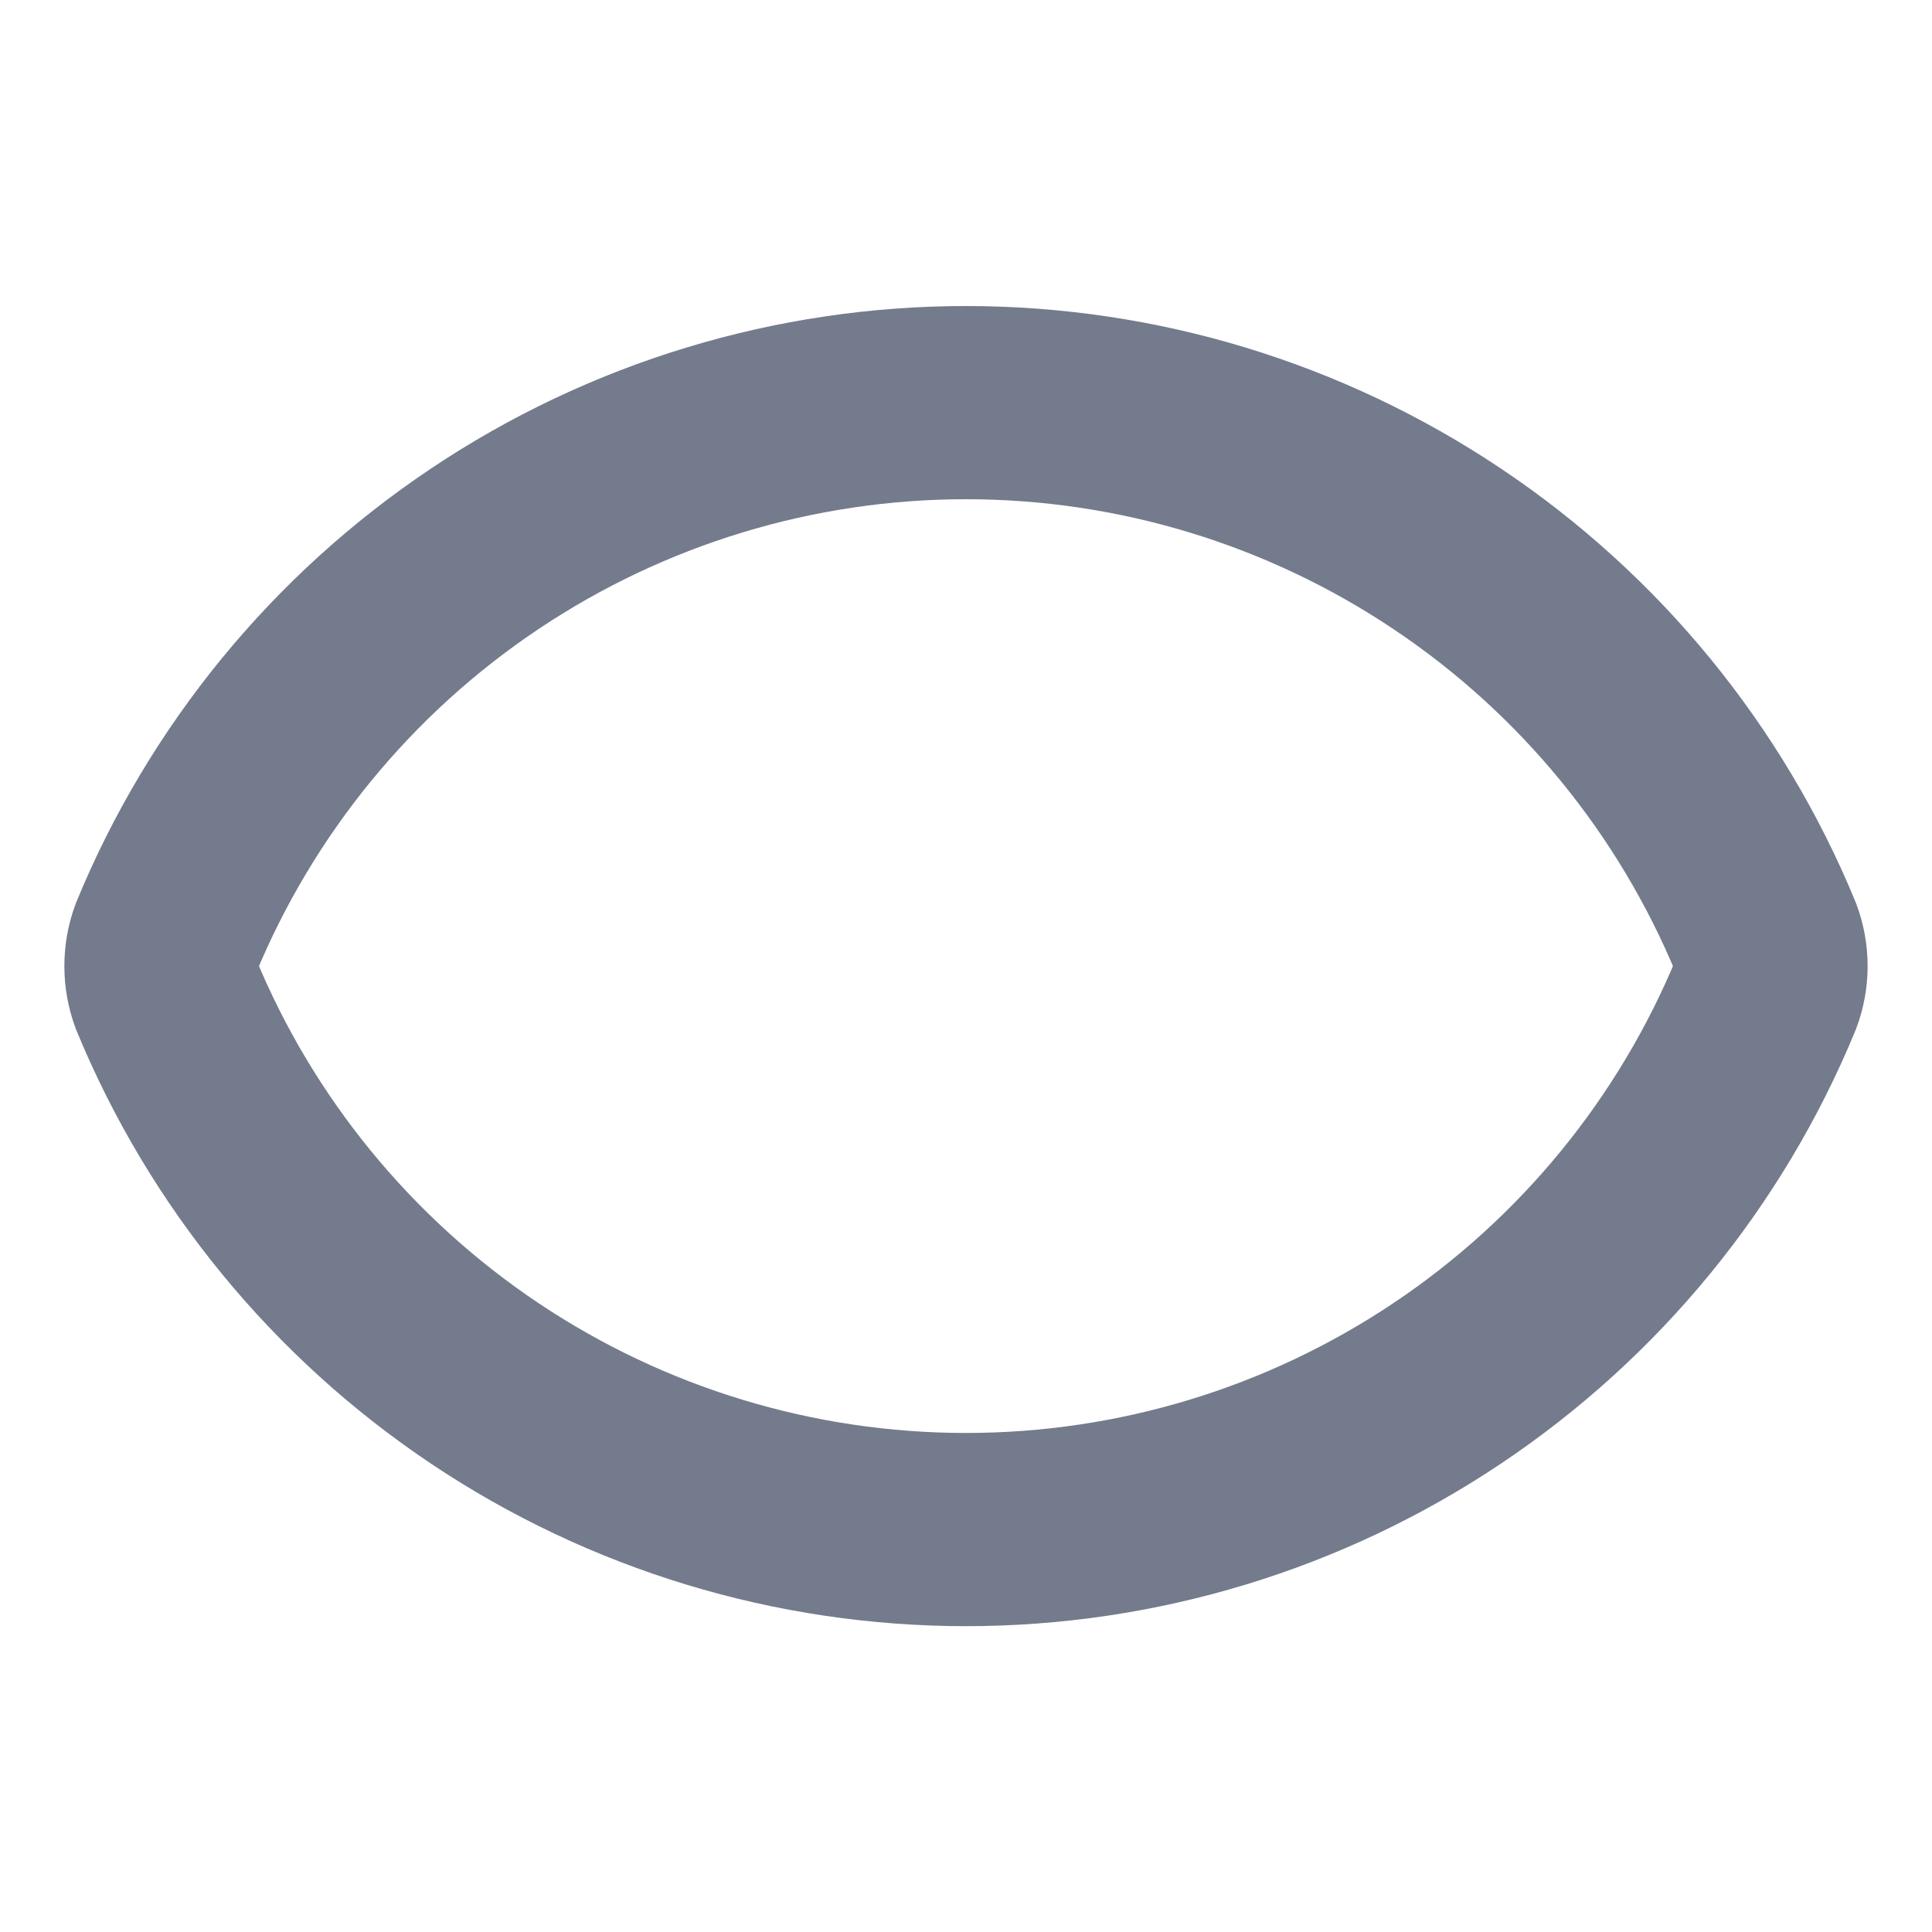
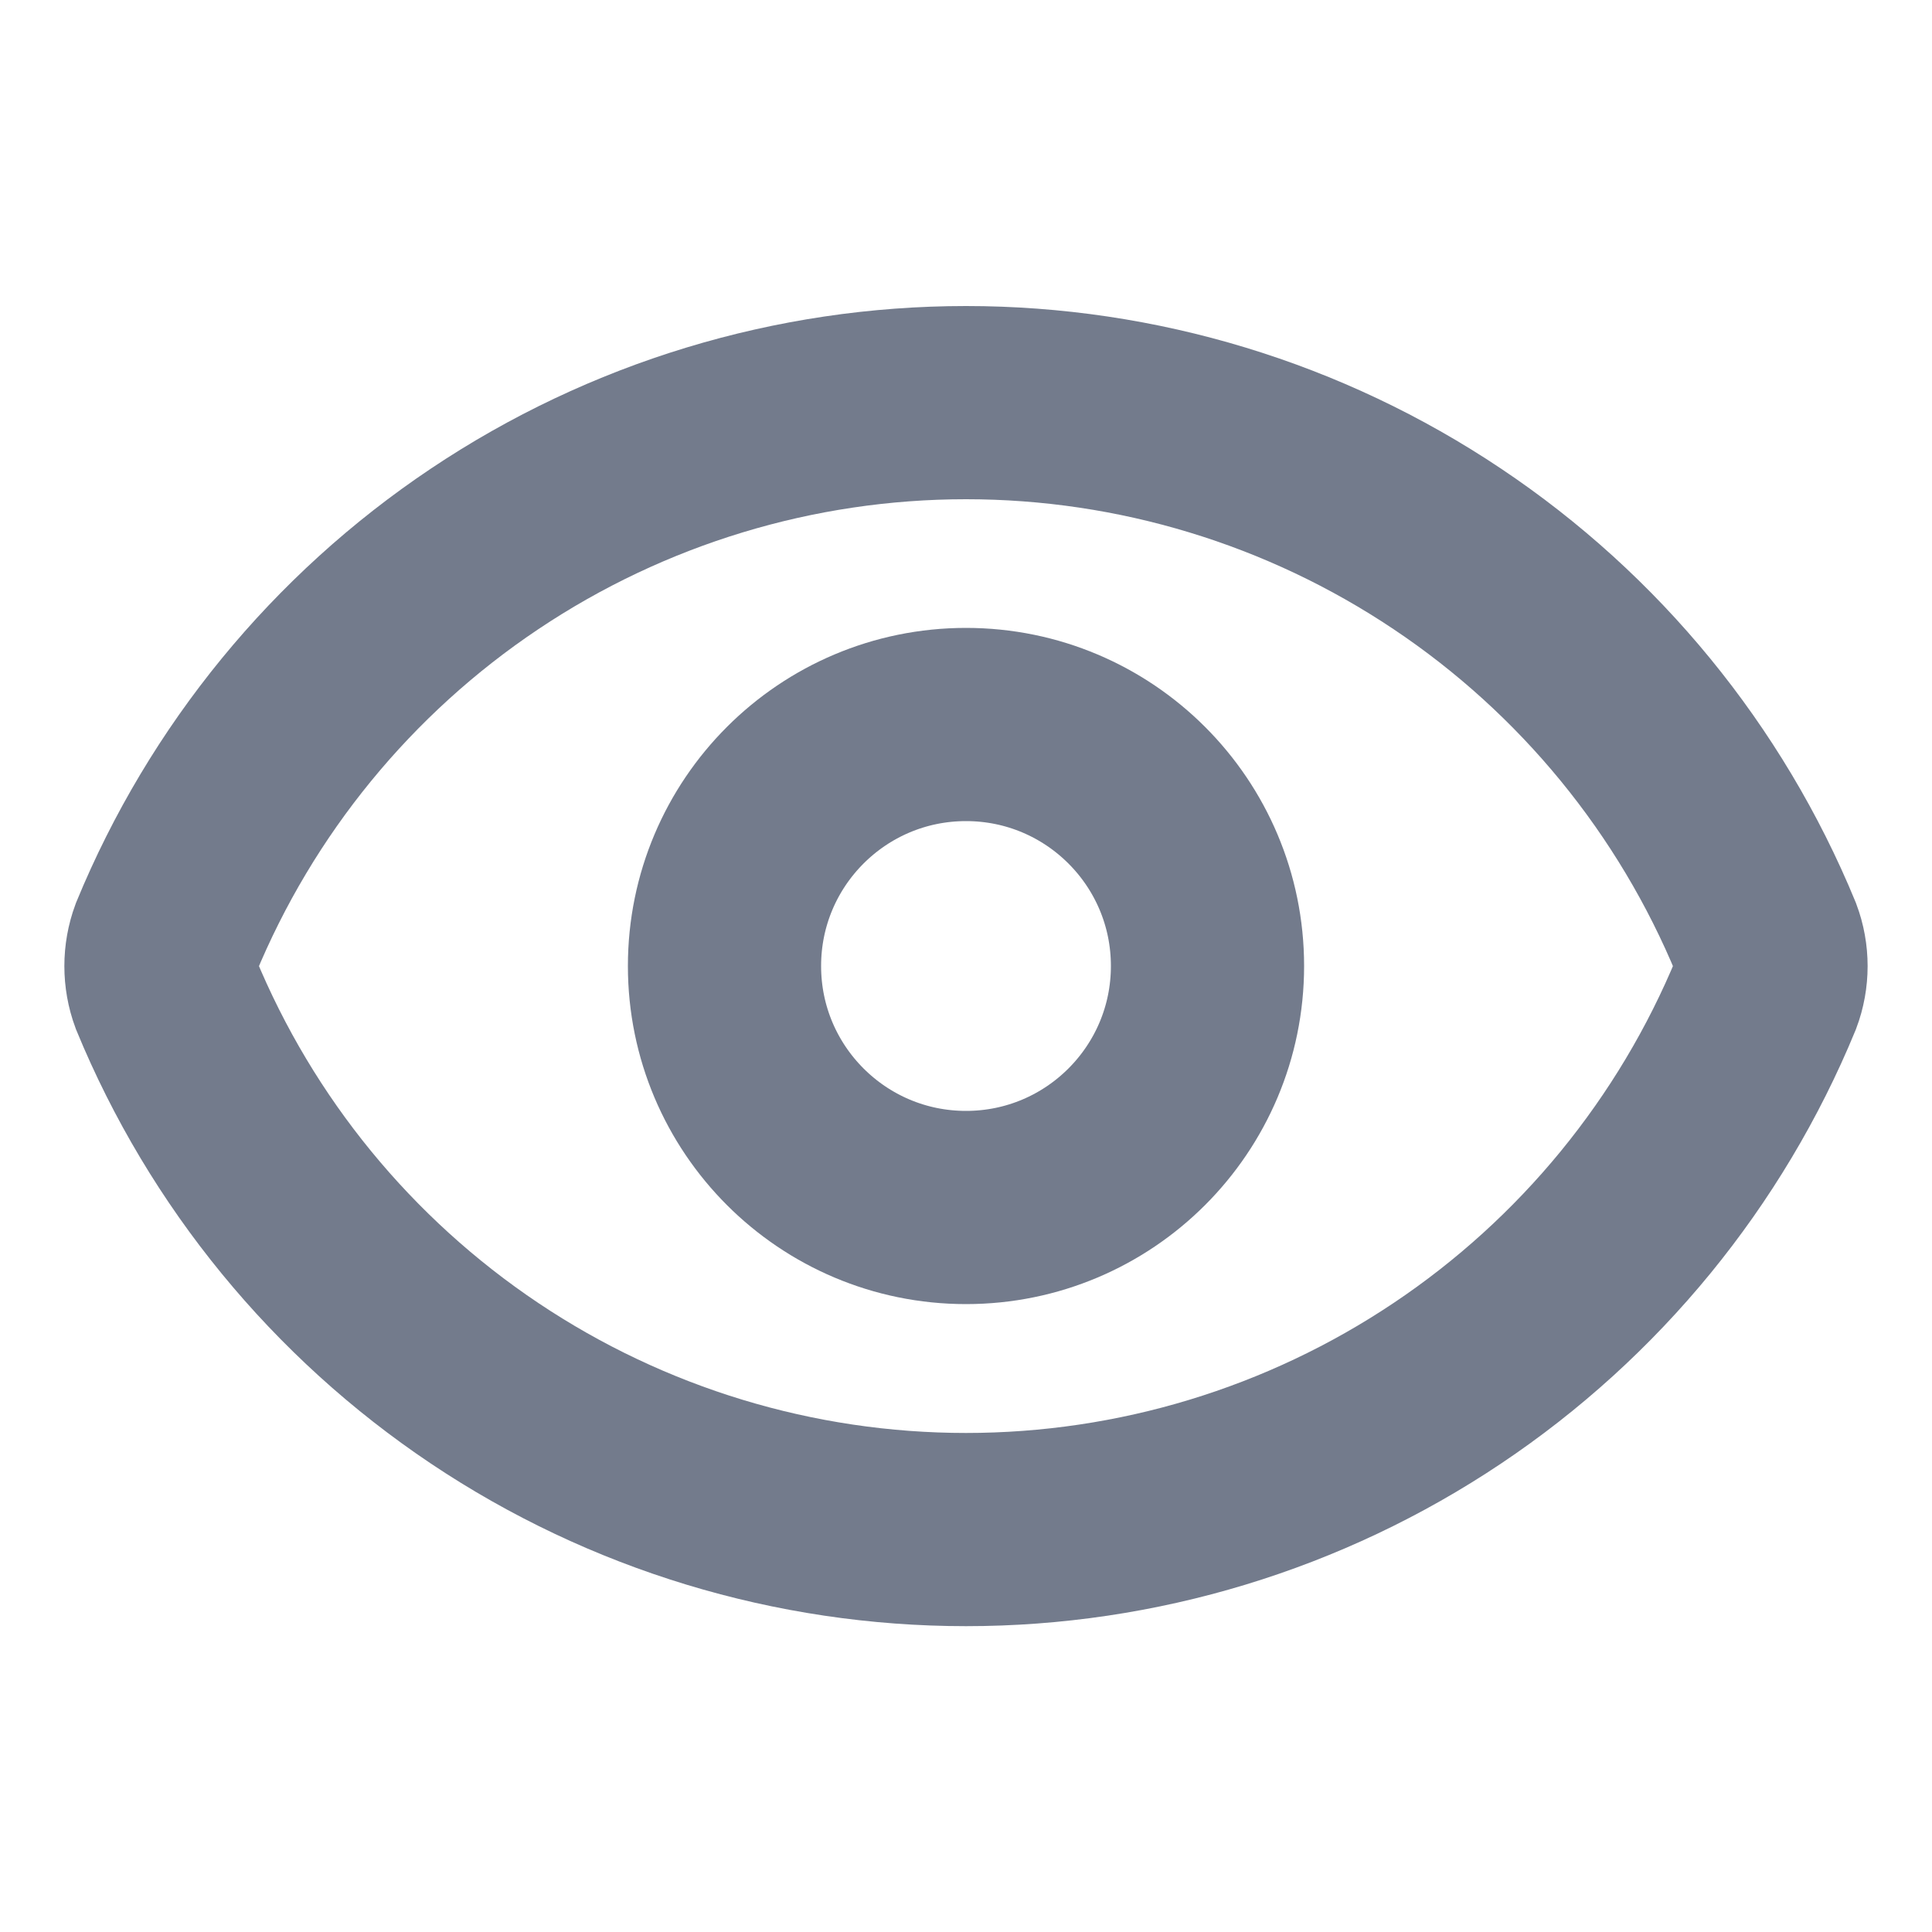
<svg xmlns="http://www.w3.org/2000/svg" preserveAspectRatio="none" overflow="visible" style="display: block;" width="20" height="20" viewBox="0 0 20 20" fill="none">
  <g id="eye">
    <path id="Vector" d="M1.718 9.711C1.649 9.898 1.649 10.104 1.718 10.291C2.394 11.931 3.543 13.333 5.017 14.32C6.491 15.307 8.226 15.834 10 15.834C11.774 15.834 13.508 15.307 14.982 14.32C16.457 13.333 17.605 11.931 18.281 10.291C18.351 10.104 18.351 9.898 18.281 9.711C17.605 8.071 16.457 6.668 14.982 5.682C13.508 4.695 11.774 4.168 10 4.168C8.226 4.168 6.491 4.695 5.017 5.682C3.543 6.668 2.394 8.071 1.718 9.711Z" stroke="#737B8C" stroke-width="2" stroke-linecap="round" />
+     <circle id="Pupil" cx="10" cy="10" r="2.5" stroke="#737B8C" stroke-width="2" />
  </g>
</svg>
